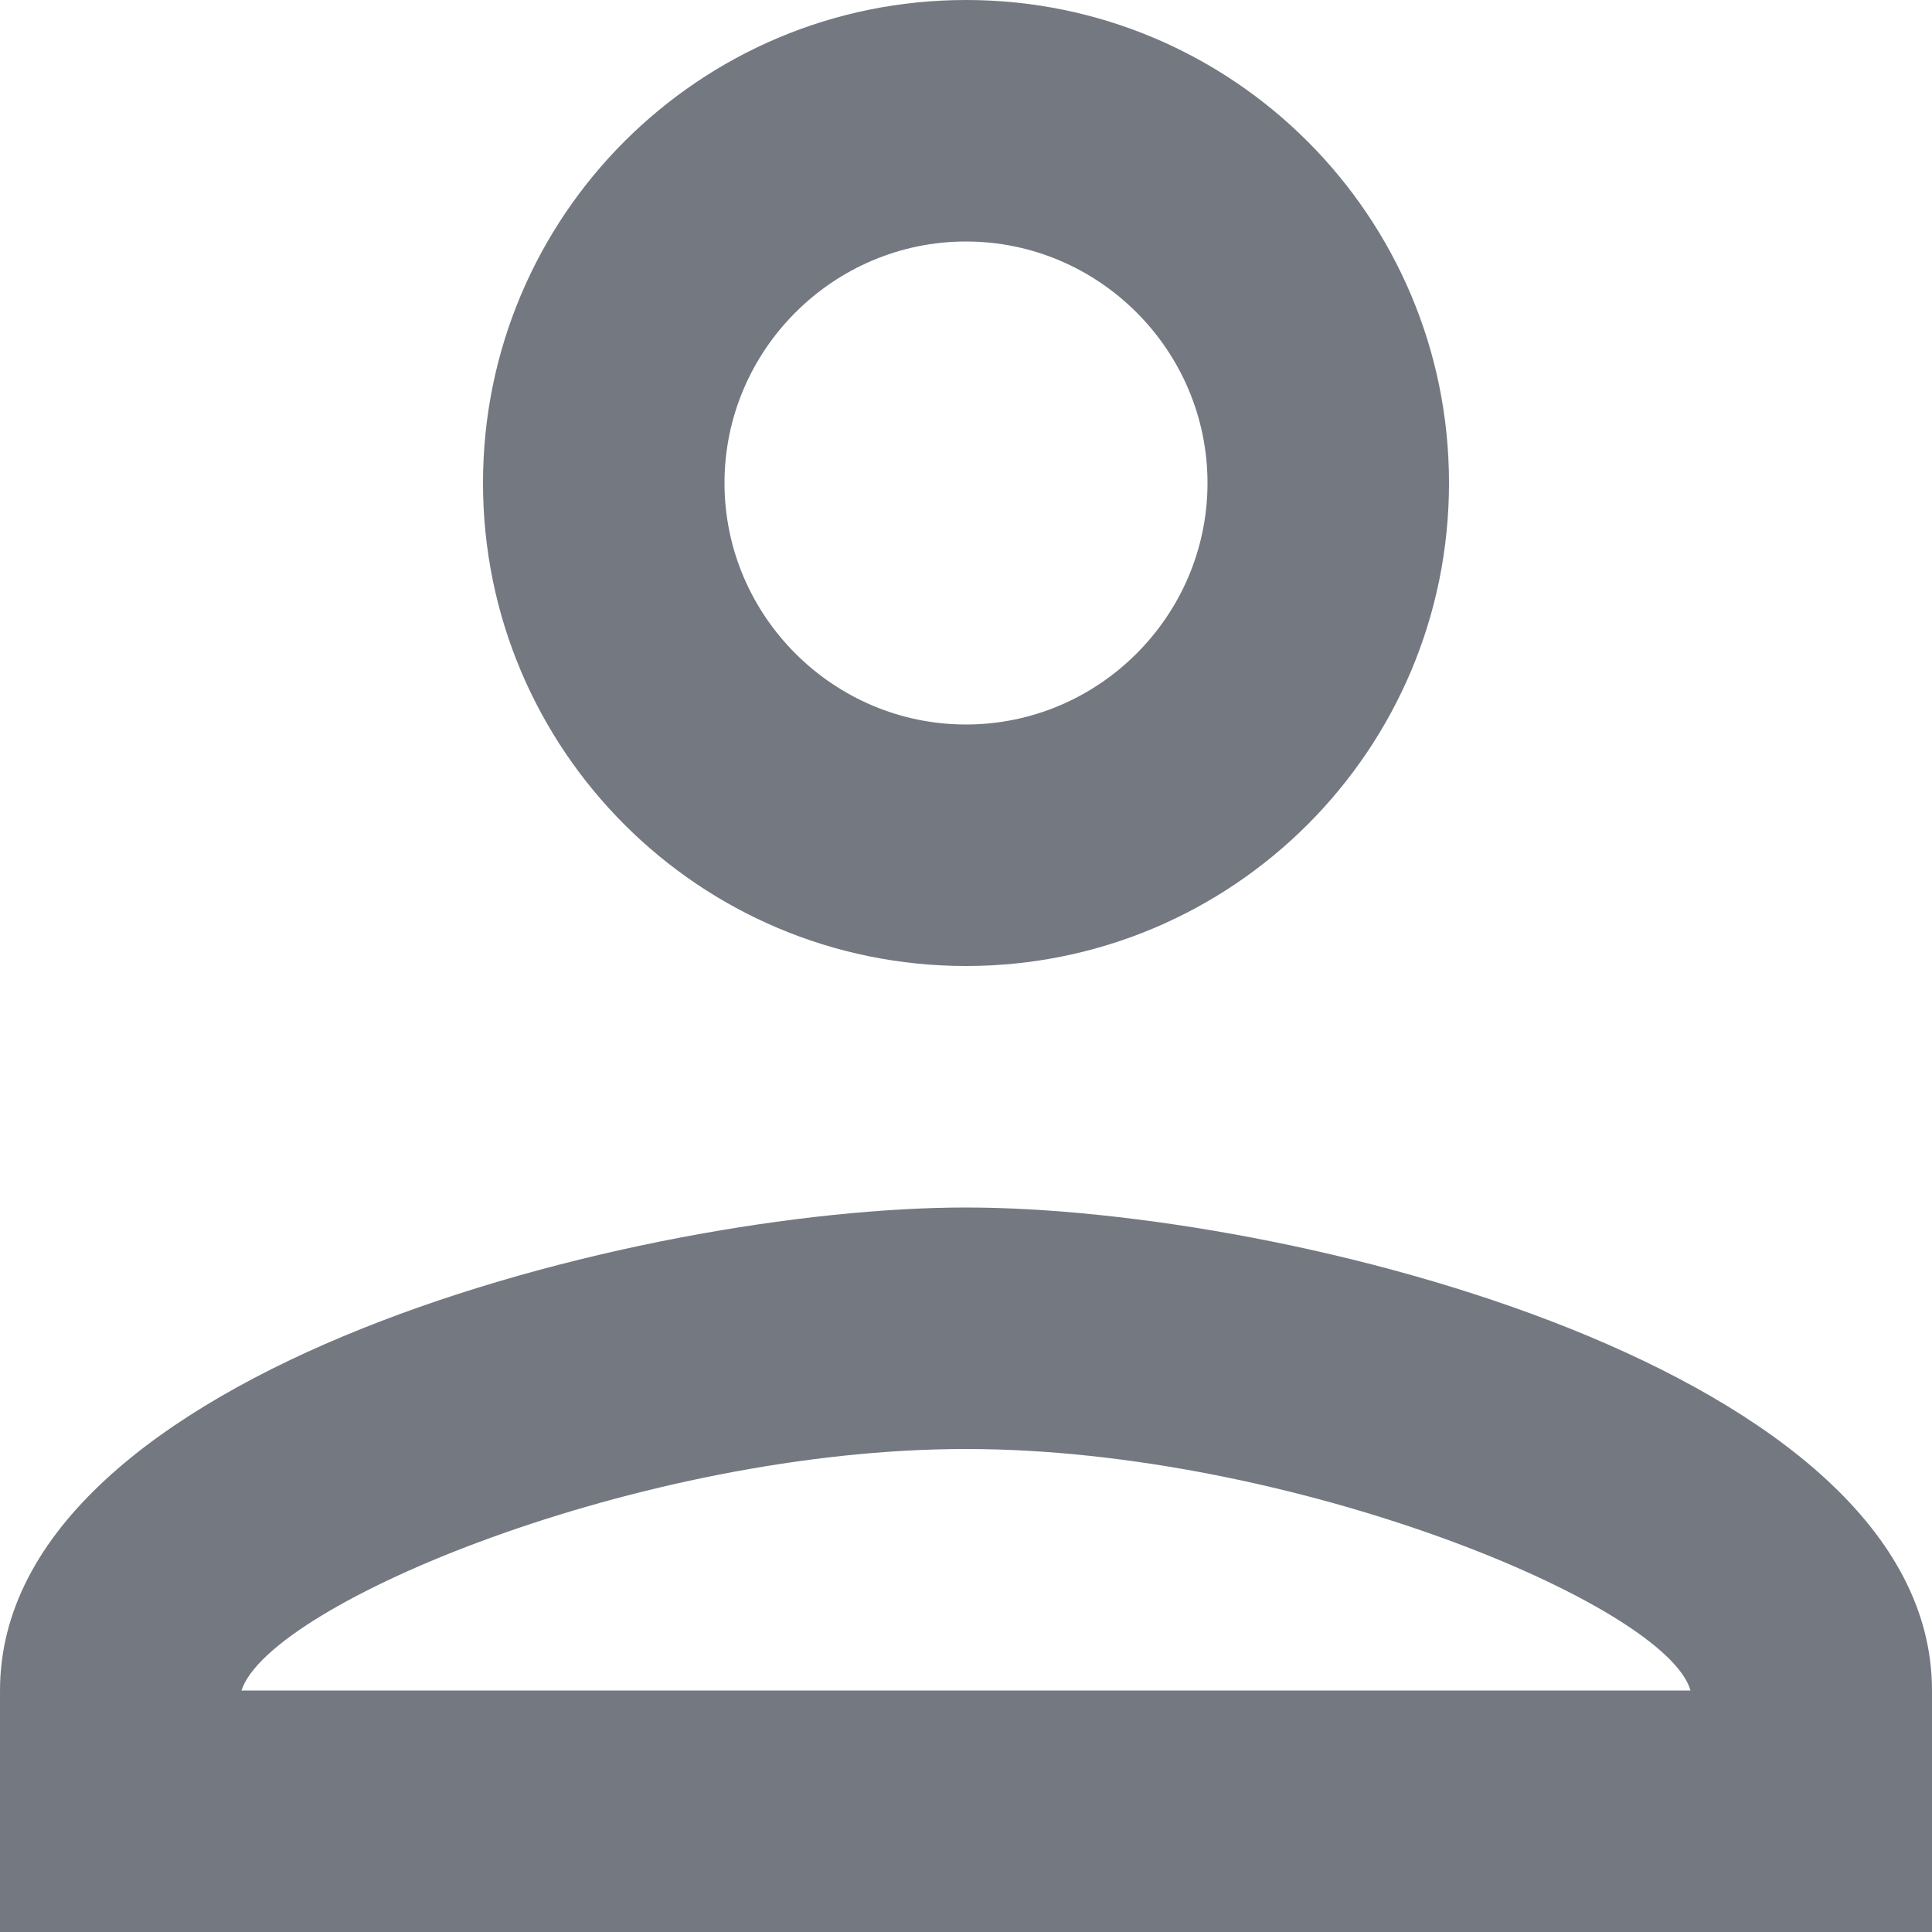
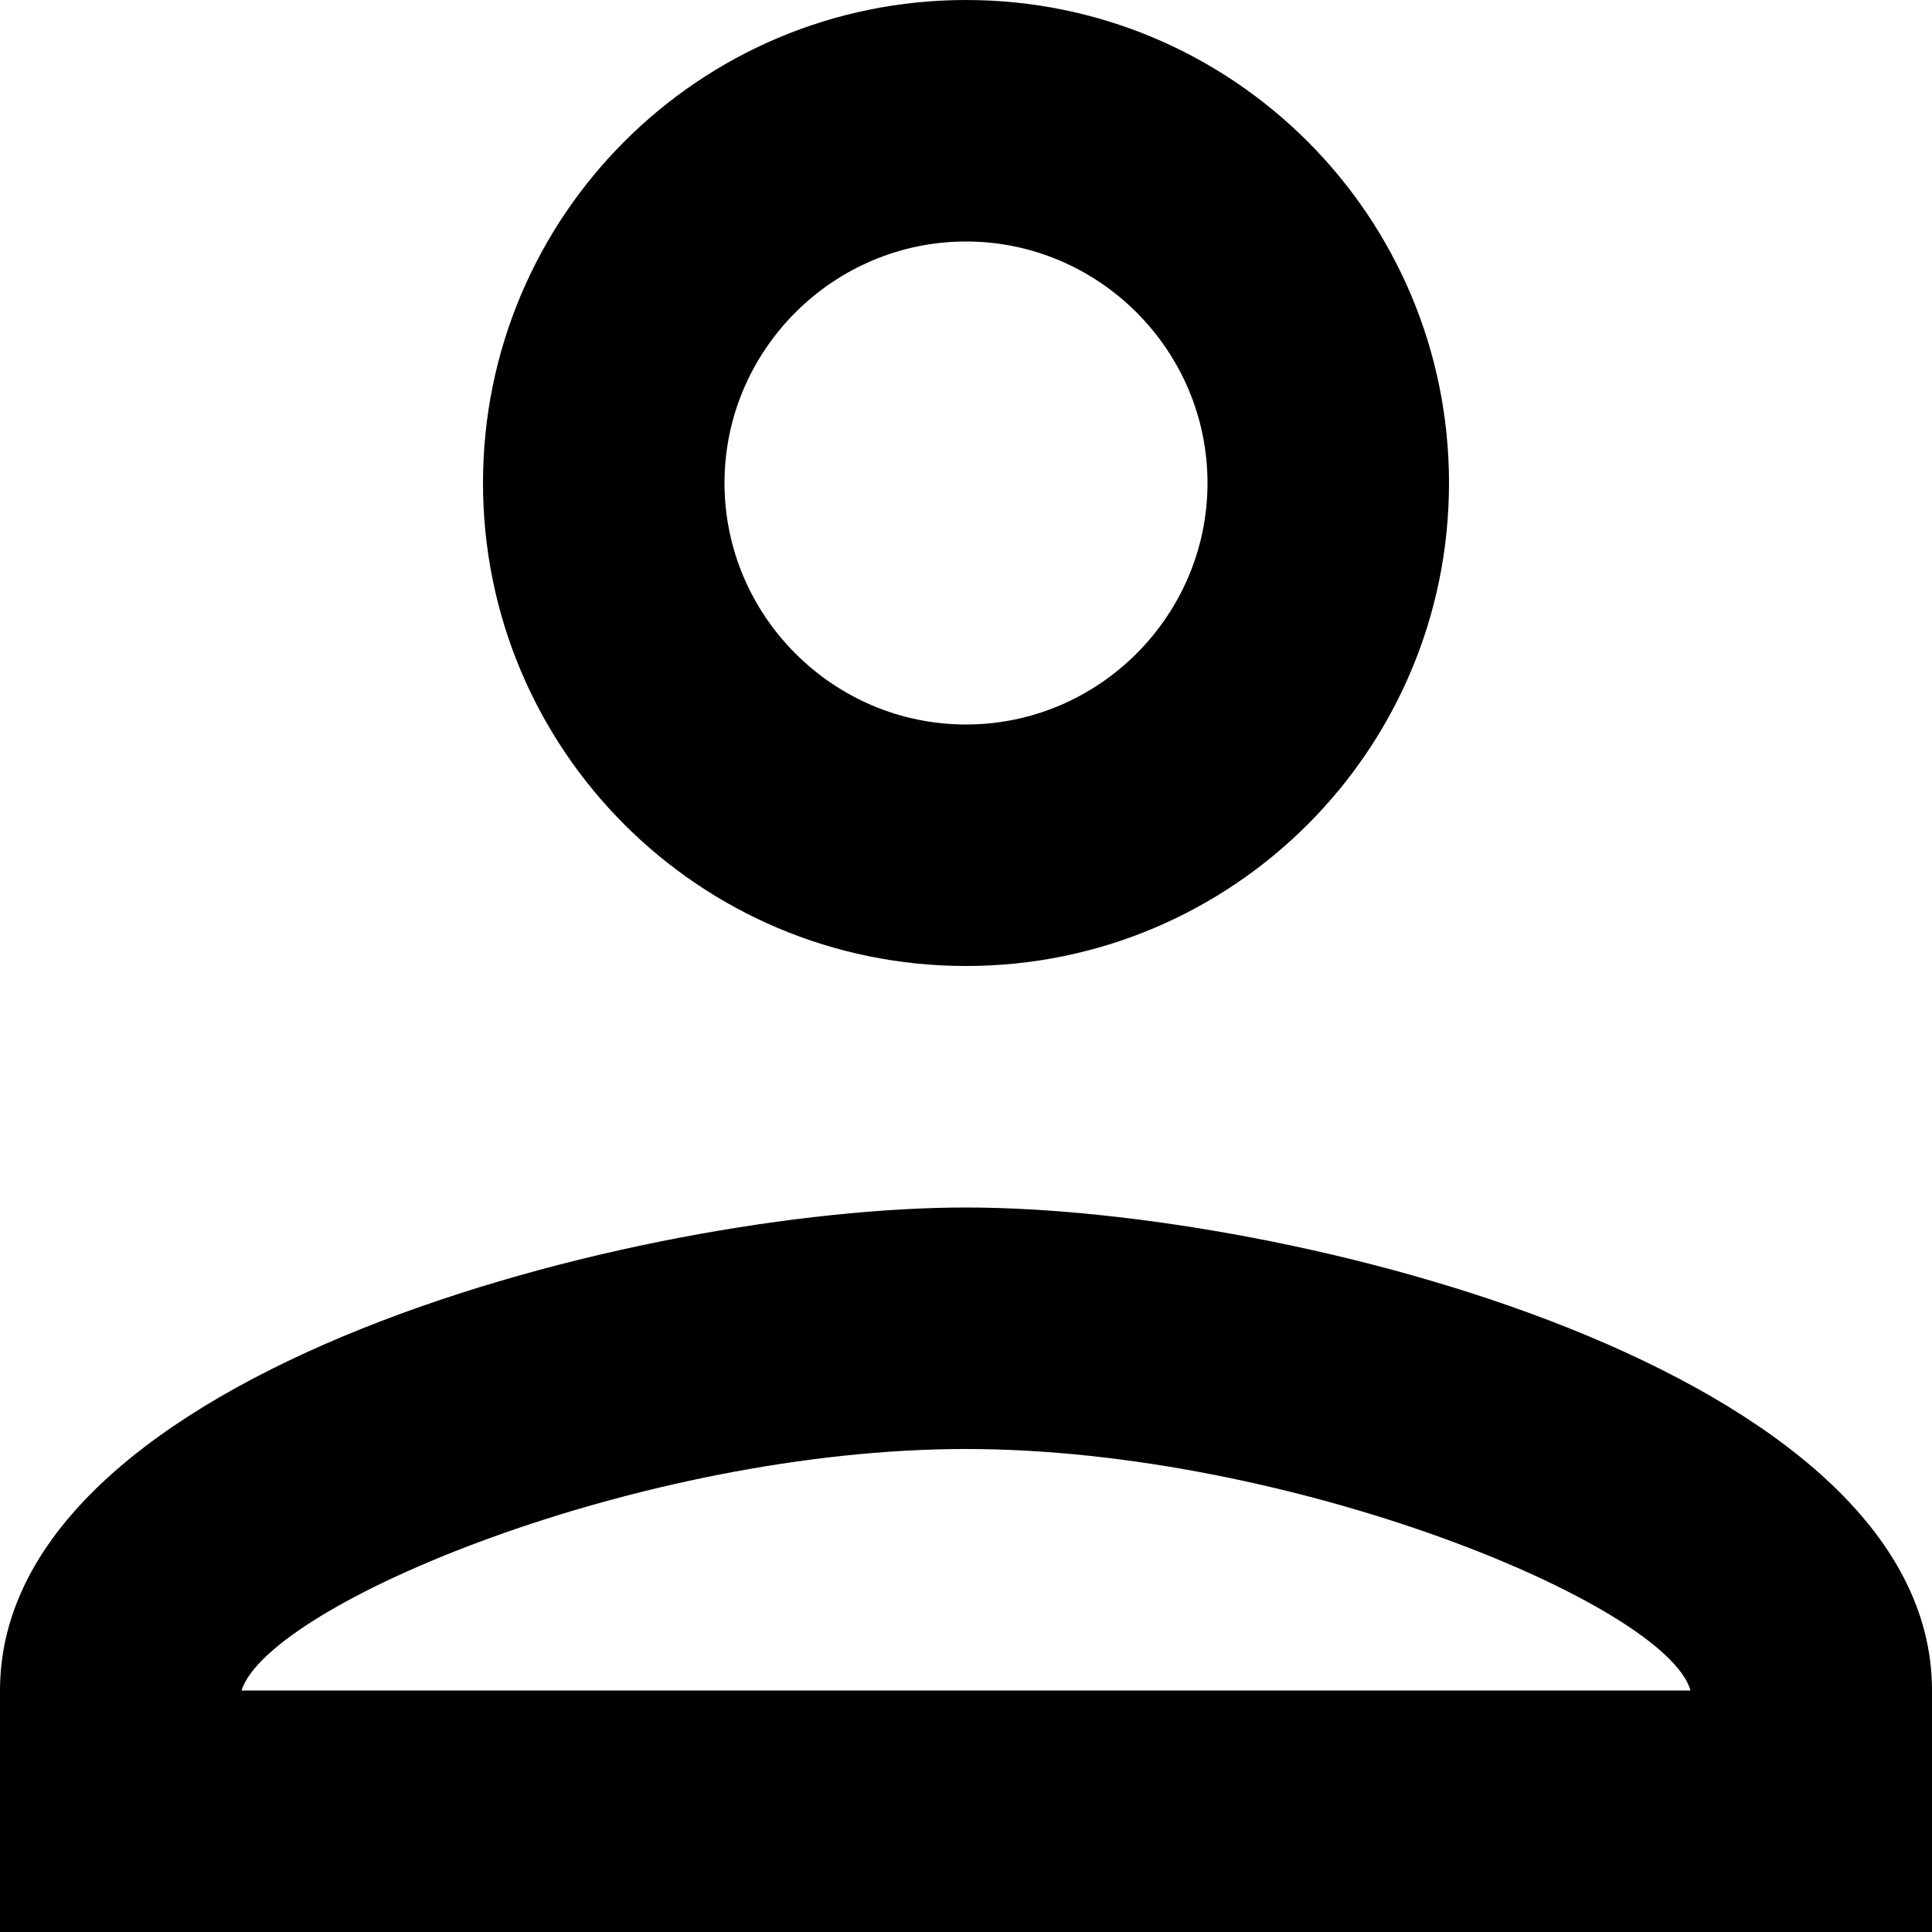
<svg xmlns="http://www.w3.org/2000/svg" width="16" height="16" viewBox="0 0 16 16" fill="none">
-   <path d="M8 2C9.1 2 10 2.9 10 4C10 5.1 9.1 6 8 6C6.9 6 6 5.1 6 4C6 2.9 6.9 2 8 2ZM8 12C10.7 12 13.8 13.29 14 14H2C2.23 13.28 5.31 12 8 12ZM8 0C5.79 0 4 1.79 4 4C4 6.21 5.79 8 8 8C10.21 8 12 6.21 12 4C12 1.79 10.21 0 8 0ZM8 10C5.33 10 6.10352e-05 11.34 6.10352e-05 14V16H16V14C16 11.34 10.67 10 8 10Z" fill="#747881" />
+   <path d="M8 2C9.1 2 10 2.9 10 4C10 5.1 9.1 6 8 6C6.9 6 6 5.1 6 4C6 2.9 6.9 2 8 2ZM8 12C10.7 12 13.8 13.29 14 14H2C2.23 13.28 5.31 12 8 12ZM8 0C5.79 0 4 1.79 4 4C4 6.21 5.79 8 8 8C10.21 8 12 6.21 12 4C12 1.79 10.21 0 8 0ZM8 10C5.33 10 6.10352e-05 11.34 6.10352e-05 14V16H16V14C16 11.34 10.67 10 8 10Z" fill="currentColor" />
</svg>
